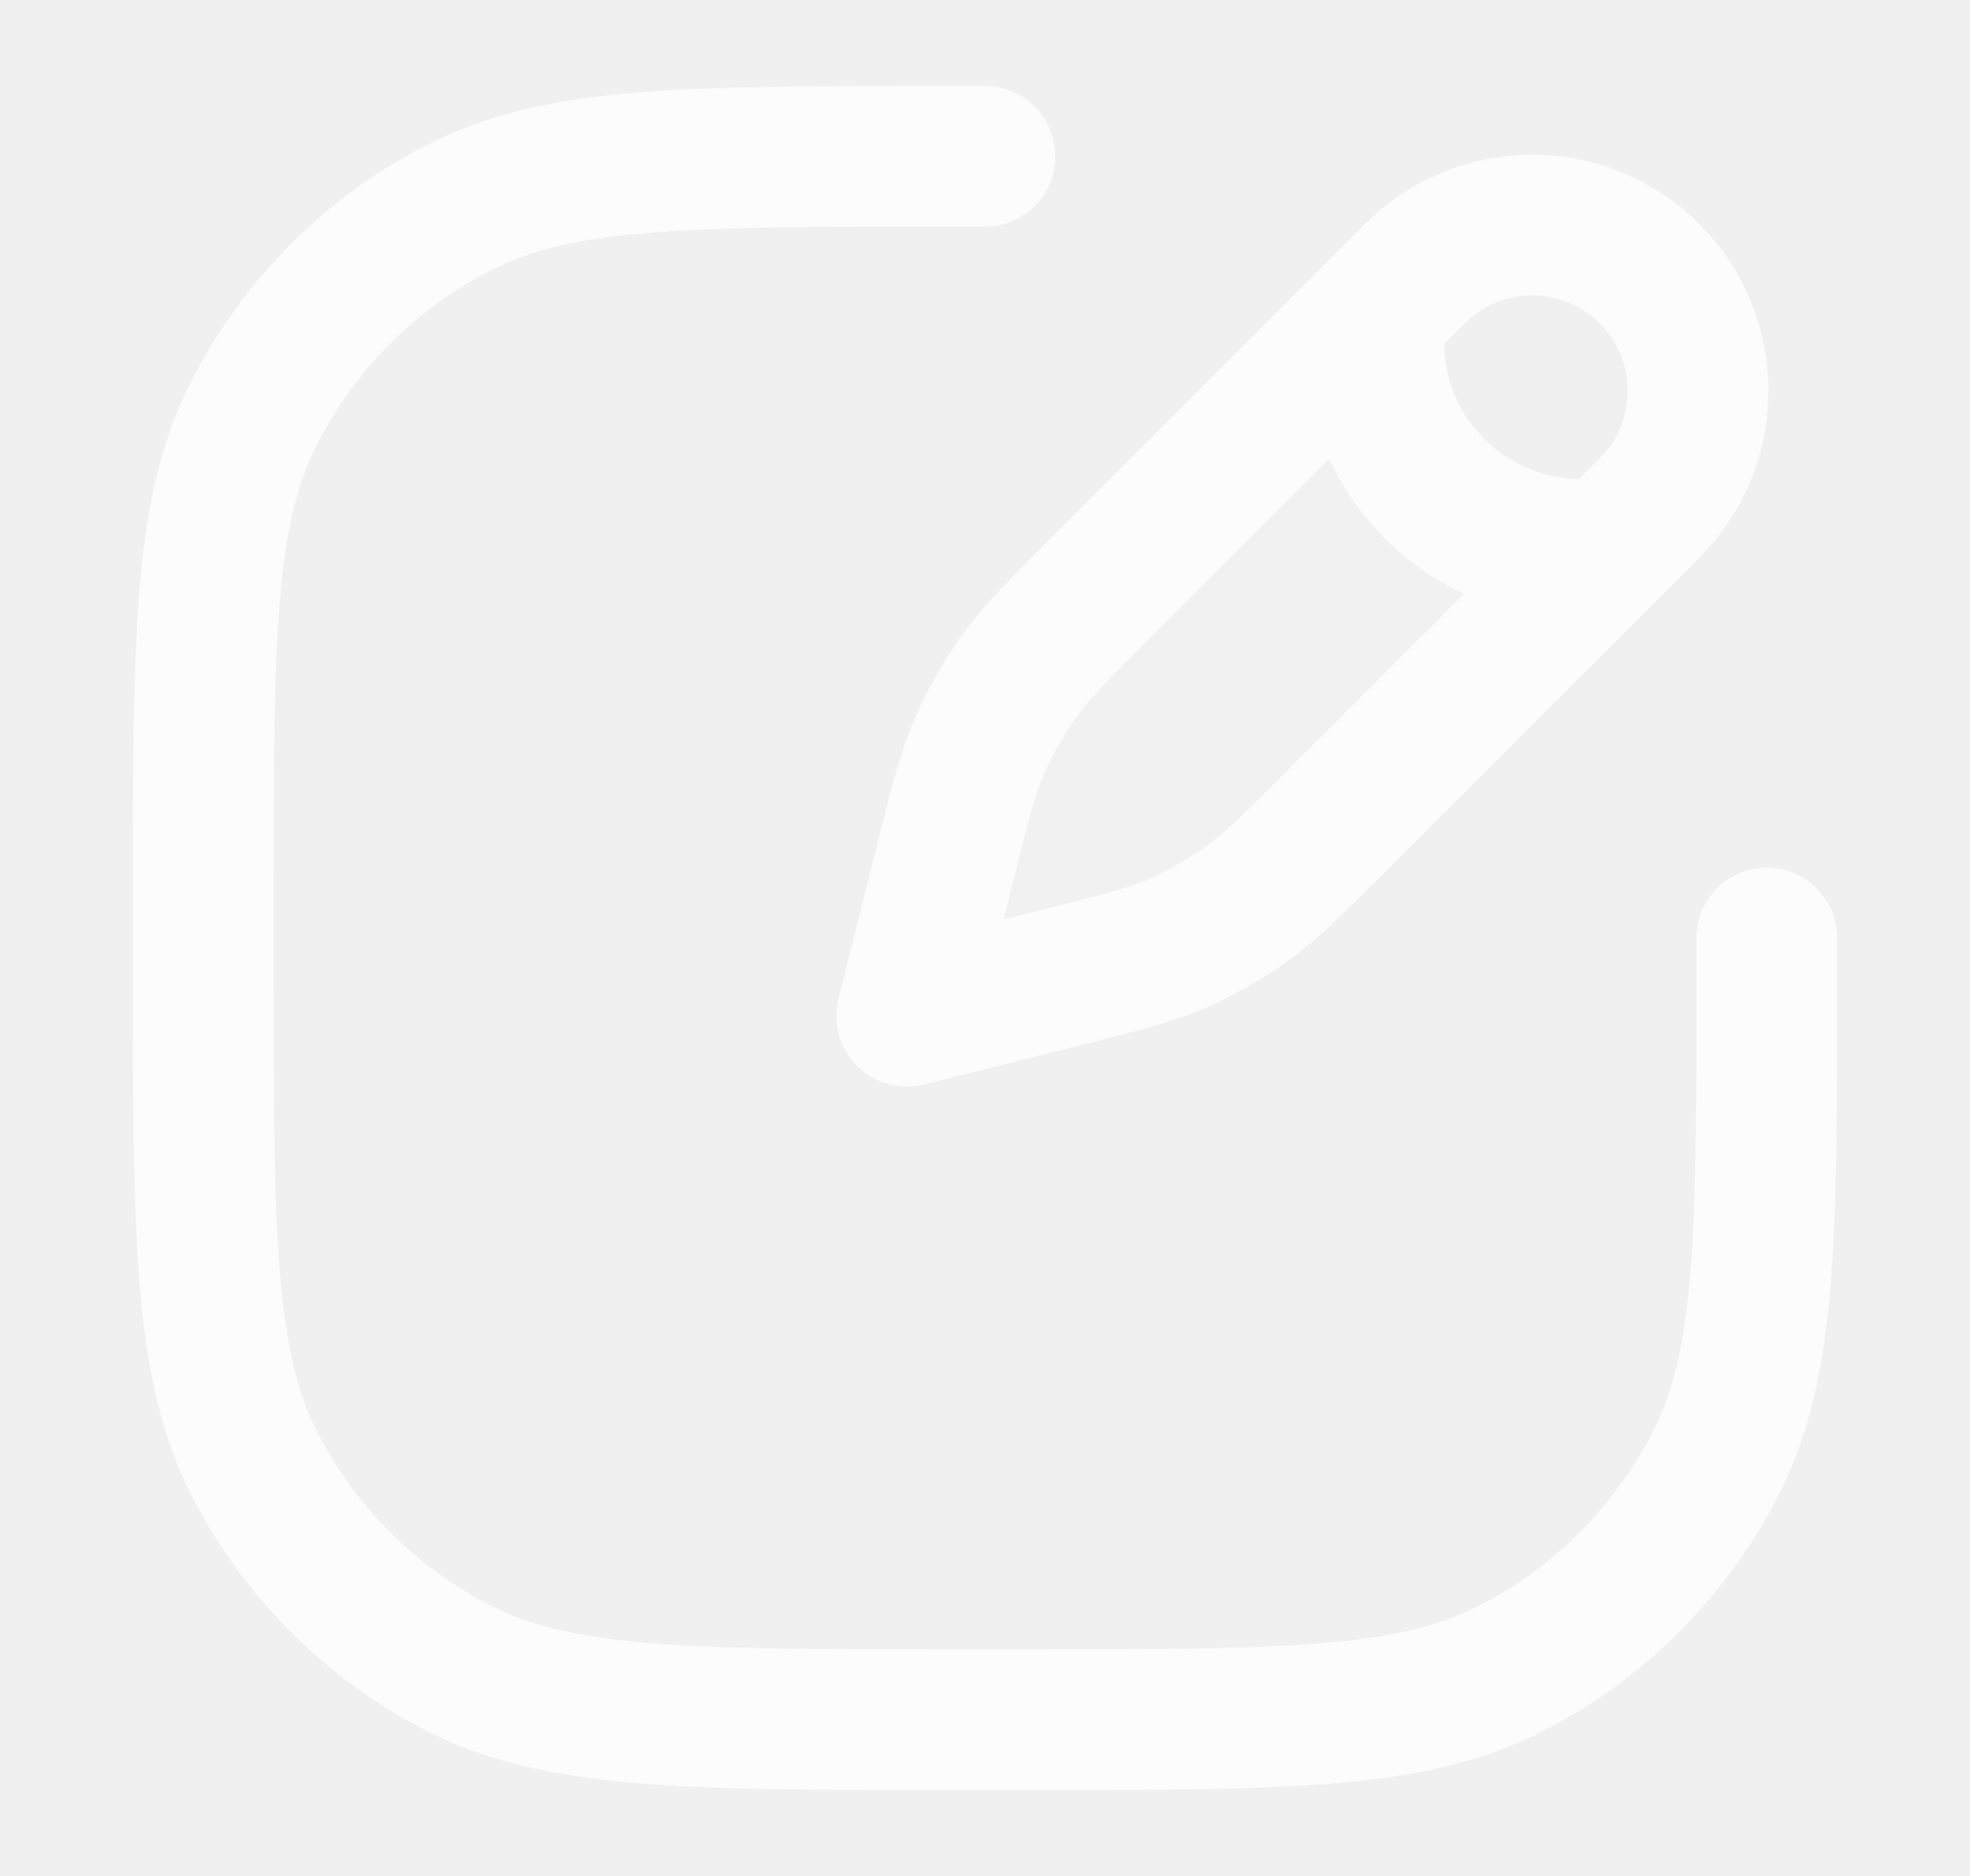
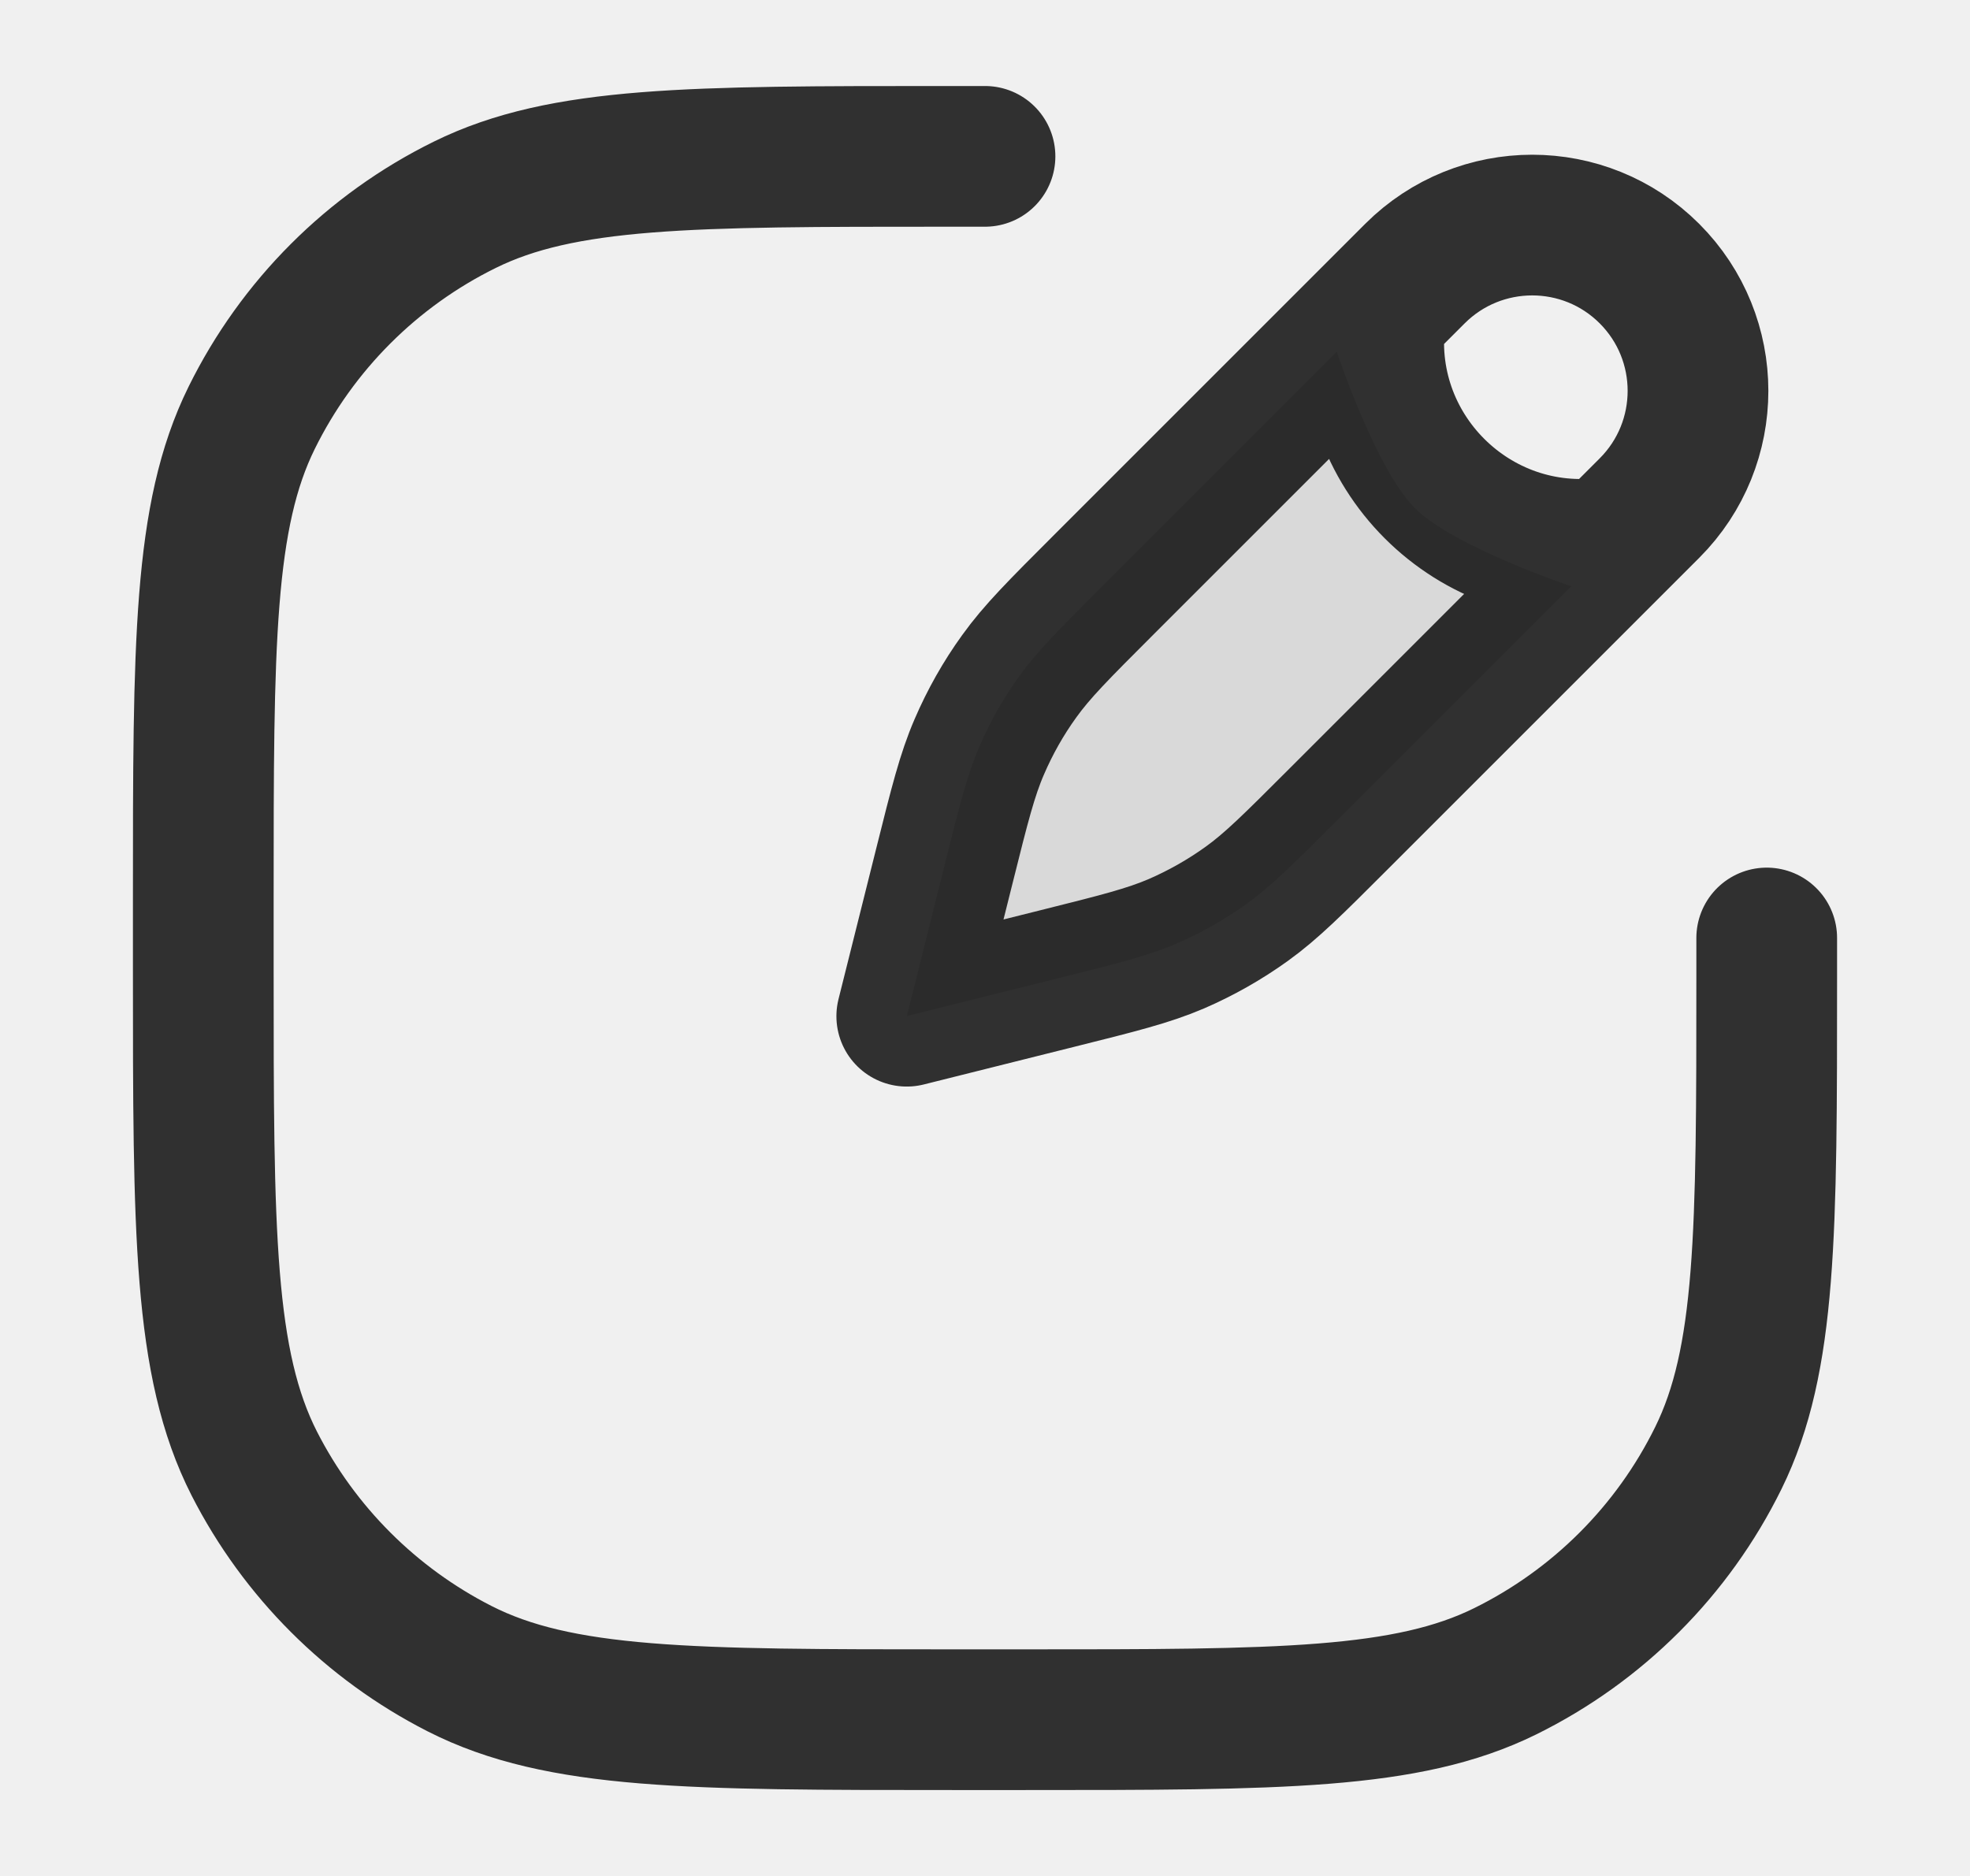
<svg xmlns="http://www.w3.org/2000/svg" width="21" height="20" viewBox="0 0 21 20" fill="none">
-   <path opacity="0.12" d="M14.25 3.75L11.753 6.247C11.287 6.713 11.053 6.946 10.864 7.21C10.695 7.444 10.553 7.696 10.439 7.961C10.31 8.26 10.23 8.58 10.07 9.22L9.666 10.833L11.28 10.43L11.28 10.43C11.92 10.27 12.24 10.19 12.539 10.061C12.804 9.947 13.055 9.804 13.29 9.636C13.553 9.446 13.787 9.213 14.253 8.747L16.75 6.25C16.75 6.25 15.5 5.833 15.083 5.417C14.666 5 14.25 3.75 14.25 3.75Z" fill="white" fill-opacity="0.8" />
-   <path d="M14.666 3.334C14.458 4.792 15.708 6.042 17.166 5.834M10.5 1.667H10.083V1.667C7.362 1.667 6.001 1.667 4.955 2.183C3.968 2.669 3.169 3.468 2.682 4.456C2.167 5.501 2.167 6.862 2.167 9.584V10.334C2.167 13.134 2.167 14.534 2.711 15.604C3.191 16.544 3.956 17.309 4.897 17.789C5.966 18.334 7.366 18.334 10.166 18.334H10.916C13.638 18.334 14.999 18.334 16.045 17.818C17.032 17.331 17.831 16.532 18.317 15.545C18.833 14.499 18.833 13.139 18.833 10.417V10.417V10M9.666 10.834L10.07 9.22C10.23 8.58 10.31 8.26 10.439 7.962C10.553 7.697 10.695 7.445 10.864 7.211C11.053 6.947 11.287 6.713 11.753 6.247L15.083 2.917C15.774 2.227 16.893 2.227 17.583 2.917V2.917C18.273 3.607 18.273 4.727 17.583 5.417L14.253 8.747C13.787 9.213 13.553 9.447 13.29 9.636C13.055 9.805 12.804 9.947 12.539 10.062C12.24 10.19 11.92 10.27 11.28 10.43L9.666 10.834Z" stroke="white" stroke-opacity="0.8" stroke-width="1.5" stroke-linecap="round" stroke-linejoin="round" />
+   <path opacity="0.12" d="M14.25 3.75L11.753 6.247C11.287 6.713 11.053 6.946 10.864 7.21C10.695 7.444 10.553 7.696 10.439 7.961C10.31 8.26 10.23 8.58 10.07 9.22L9.666 10.833L11.28 10.43L11.28 10.43C11.92 10.27 12.24 10.19 12.539 10.061C12.804 9.947 13.055 9.804 13.29 9.636C13.553 9.446 13.787 9.213 14.253 8.747L16.75 6.25C16.75 6.25 15.5 5.833 15.083 5.417C14.666 5 14.25 3.75 14.25 3.75Z" fill="currentColor" fill-opacity="0.8" />
+   <path d="M14.666 3.334C14.458 4.792 15.708 6.042 17.166 5.834M10.5 1.667H10.083V1.667C7.362 1.667 6.001 1.667 4.955 2.183C3.968 2.669 3.169 3.468 2.682 4.456C2.167 5.501 2.167 6.862 2.167 9.584V10.334C2.167 13.134 2.167 14.534 2.711 15.604C3.191 16.544 3.956 17.309 4.897 17.789C5.966 18.334 7.366 18.334 10.166 18.334H10.916C13.638 18.334 14.999 18.334 16.045 17.818C17.032 17.331 17.831 16.532 18.317 15.545C18.833 14.499 18.833 13.139 18.833 10.417V10.417V10M9.666 10.834L10.07 9.22C10.23 8.58 10.31 8.26 10.439 7.962C10.553 7.697 10.695 7.445 10.864 7.211C11.053 6.947 11.287 6.713 11.753 6.247L15.083 2.917C15.774 2.227 16.893 2.227 17.583 2.917V2.917C18.273 3.607 18.273 4.727 17.583 5.417L14.253 8.747C13.787 9.213 13.553 9.447 13.29 9.636C13.055 9.805 12.804 9.947 12.539 10.062C12.24 10.19 11.92 10.27 11.28 10.43L9.666 10.834Z" stroke="currentColor" stroke-opacity="0.8" stroke-width="1.5" stroke-linecap="round" stroke-linejoin="round" />
</svg>
